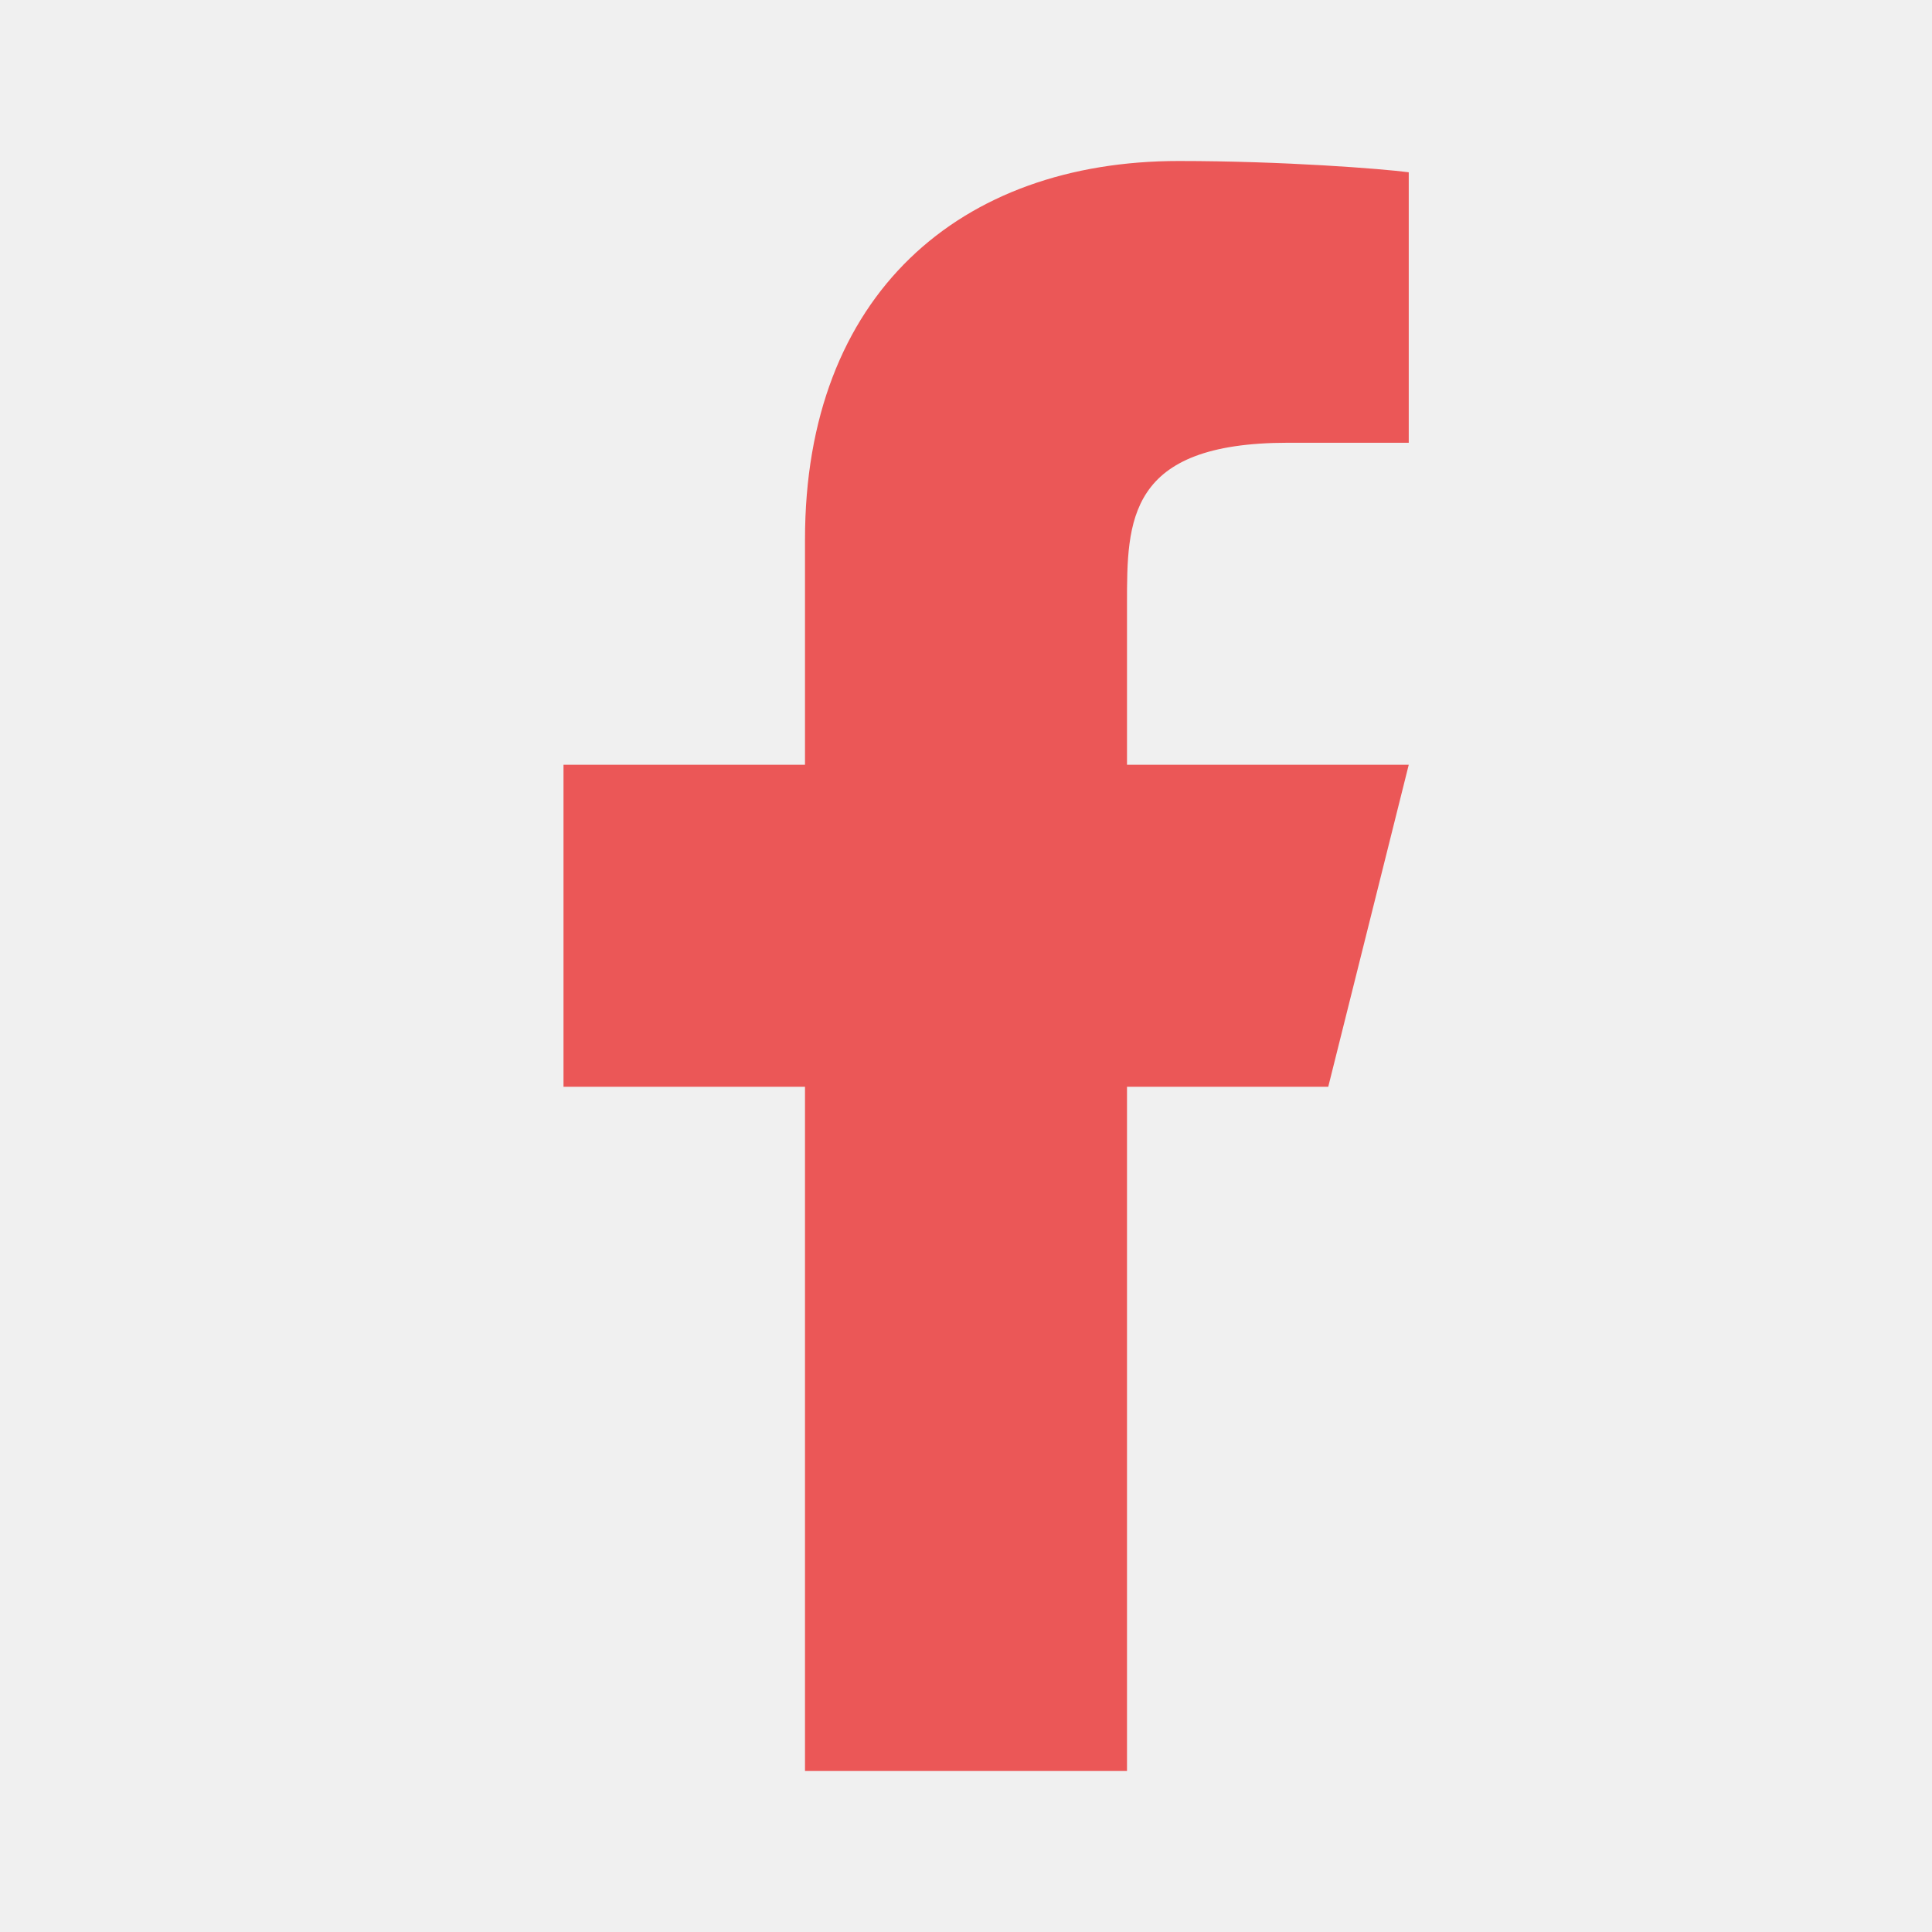
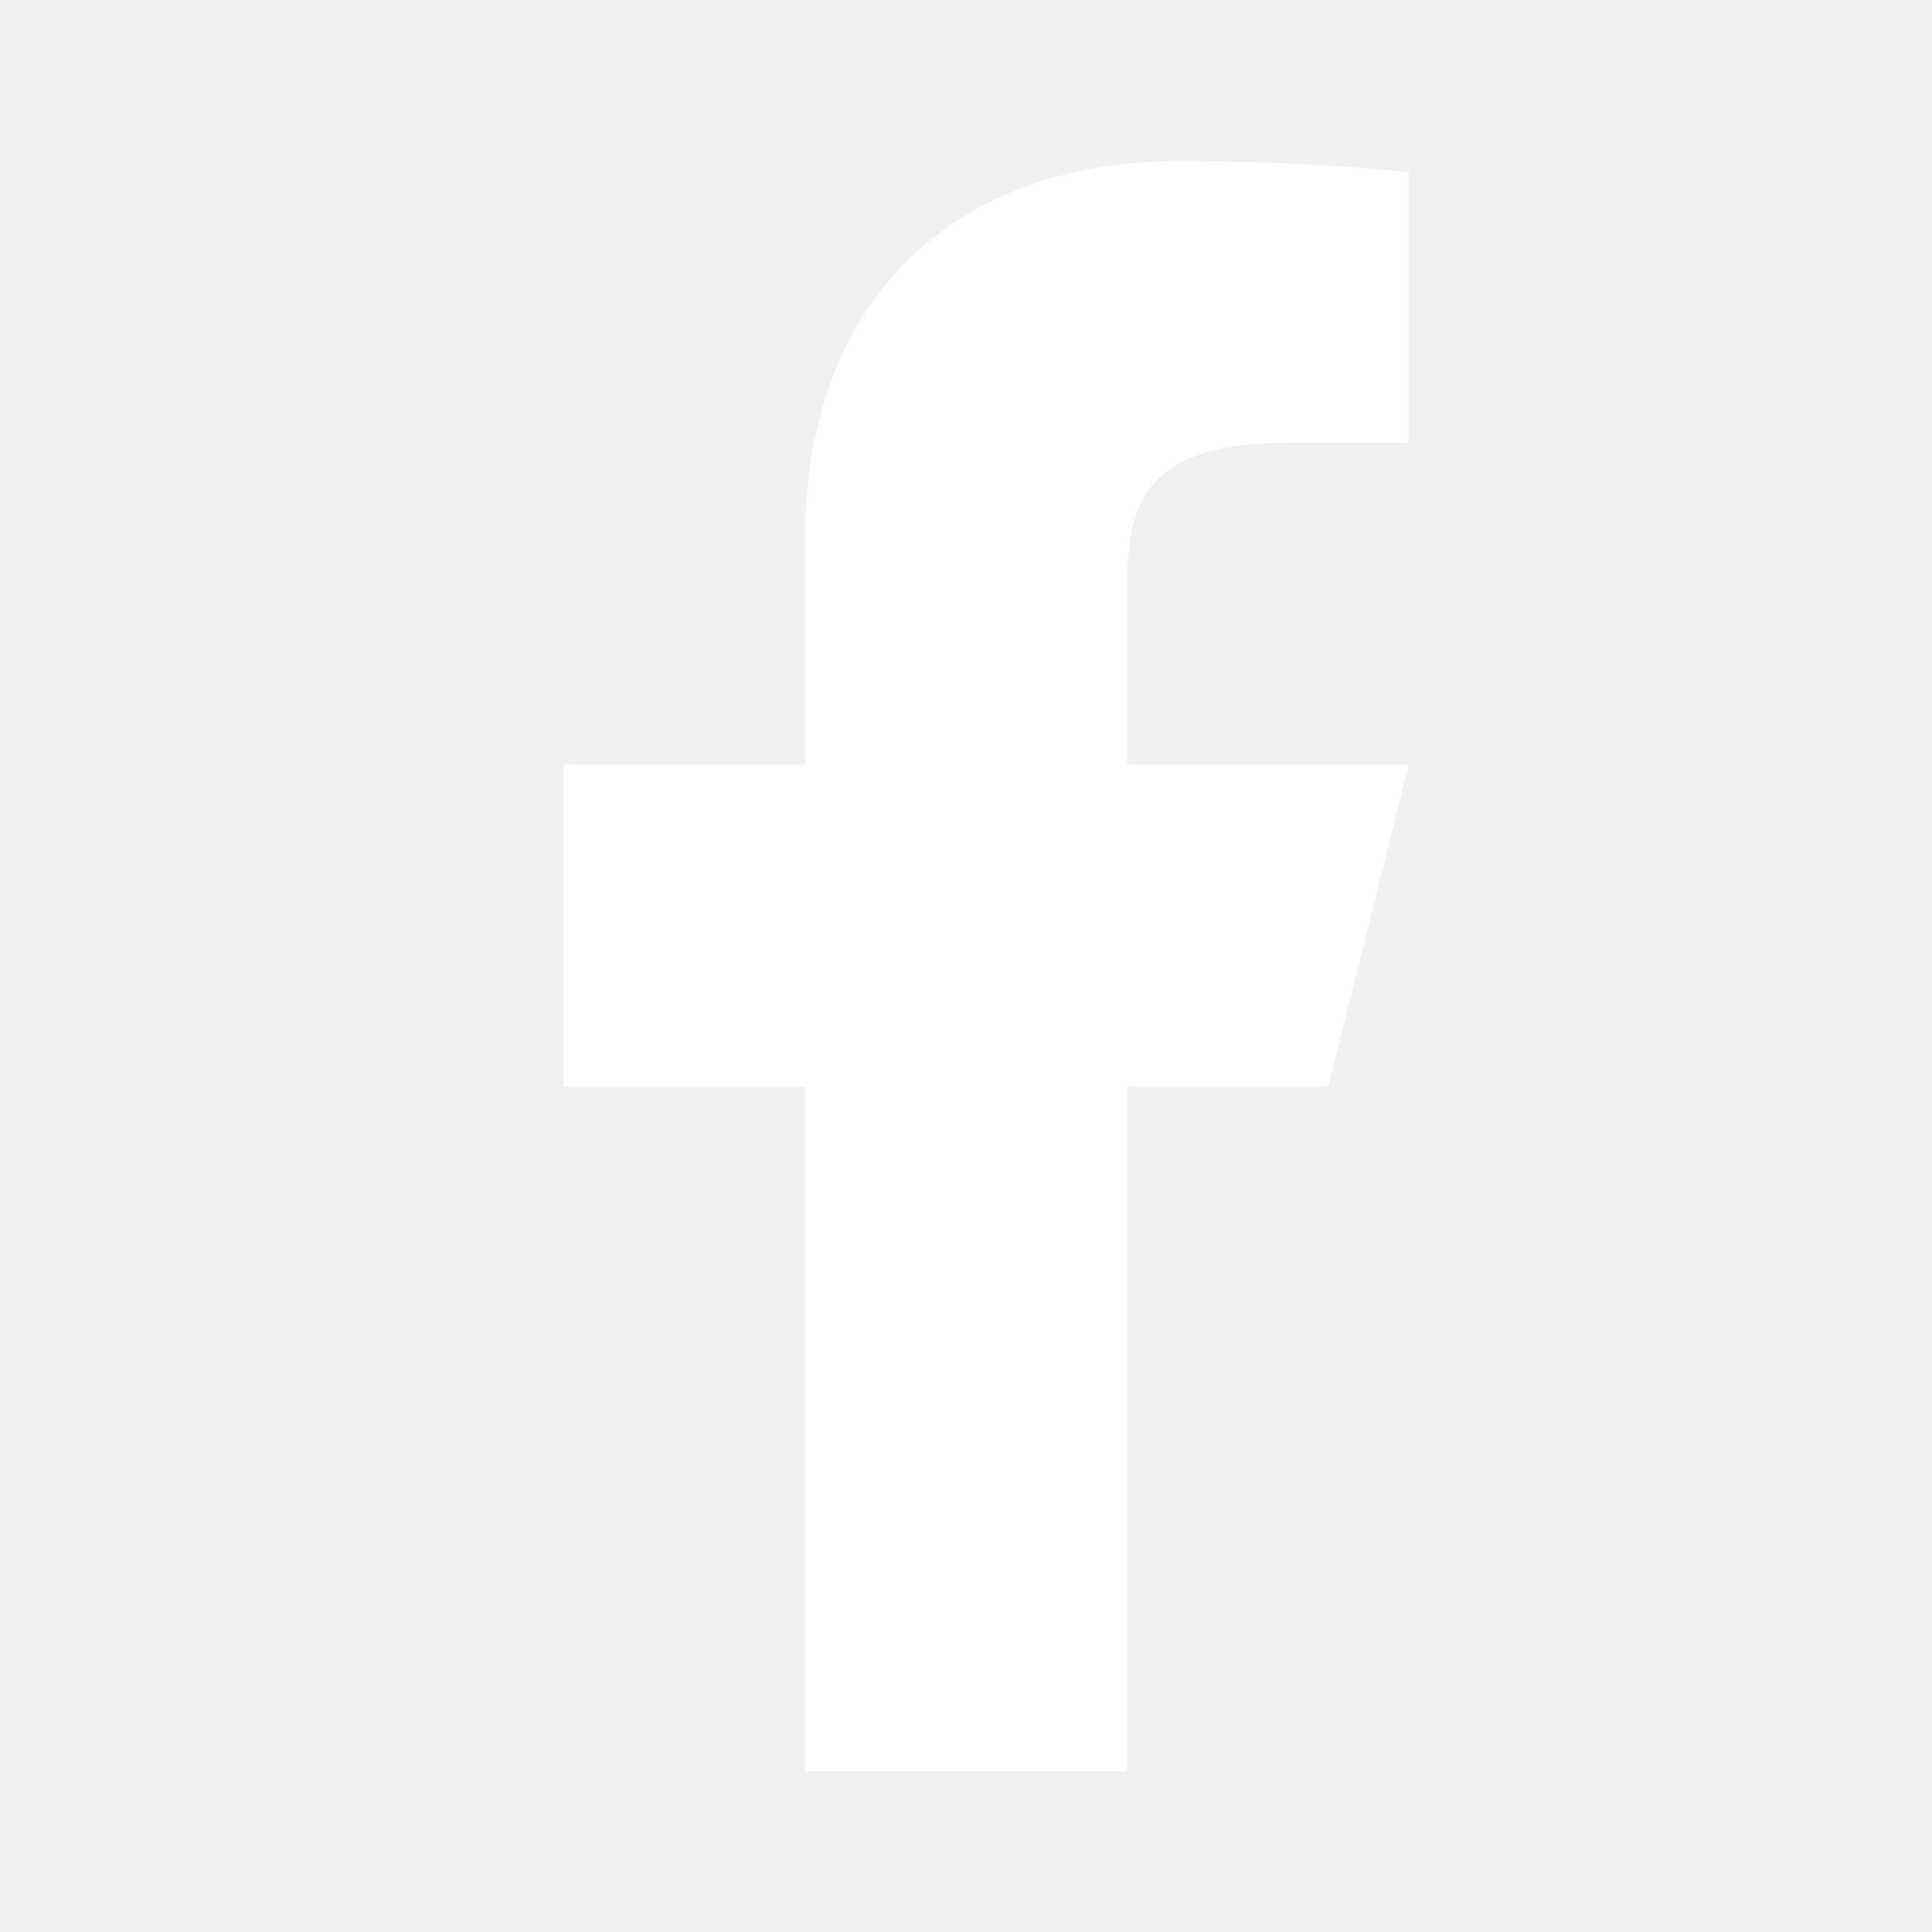
<svg xmlns="http://www.w3.org/2000/svg" width="24" height="24" viewBox="0 0 24 24">
-   <path fill="#eb5757" d="M14 13.5h2.5l1-4H14v-2c0-1.03 0-2 2-2h1.5V2.14c-.326-.043-1.557-.14-2.857-.14C11.928 2 10 3.657 10 6.7v2.8H7v4h3V22h4z" />
+   <path fill="#fff" d="M14 13.5h2.5l1-4H14v-2c0-1.03 0-2 2-2h1.5V2.14c-.326-.043-1.557-.14-2.857-.14C11.928 2 10 3.657 10 6.7v2.8H7v4h3V22h4z" />
</svg>
